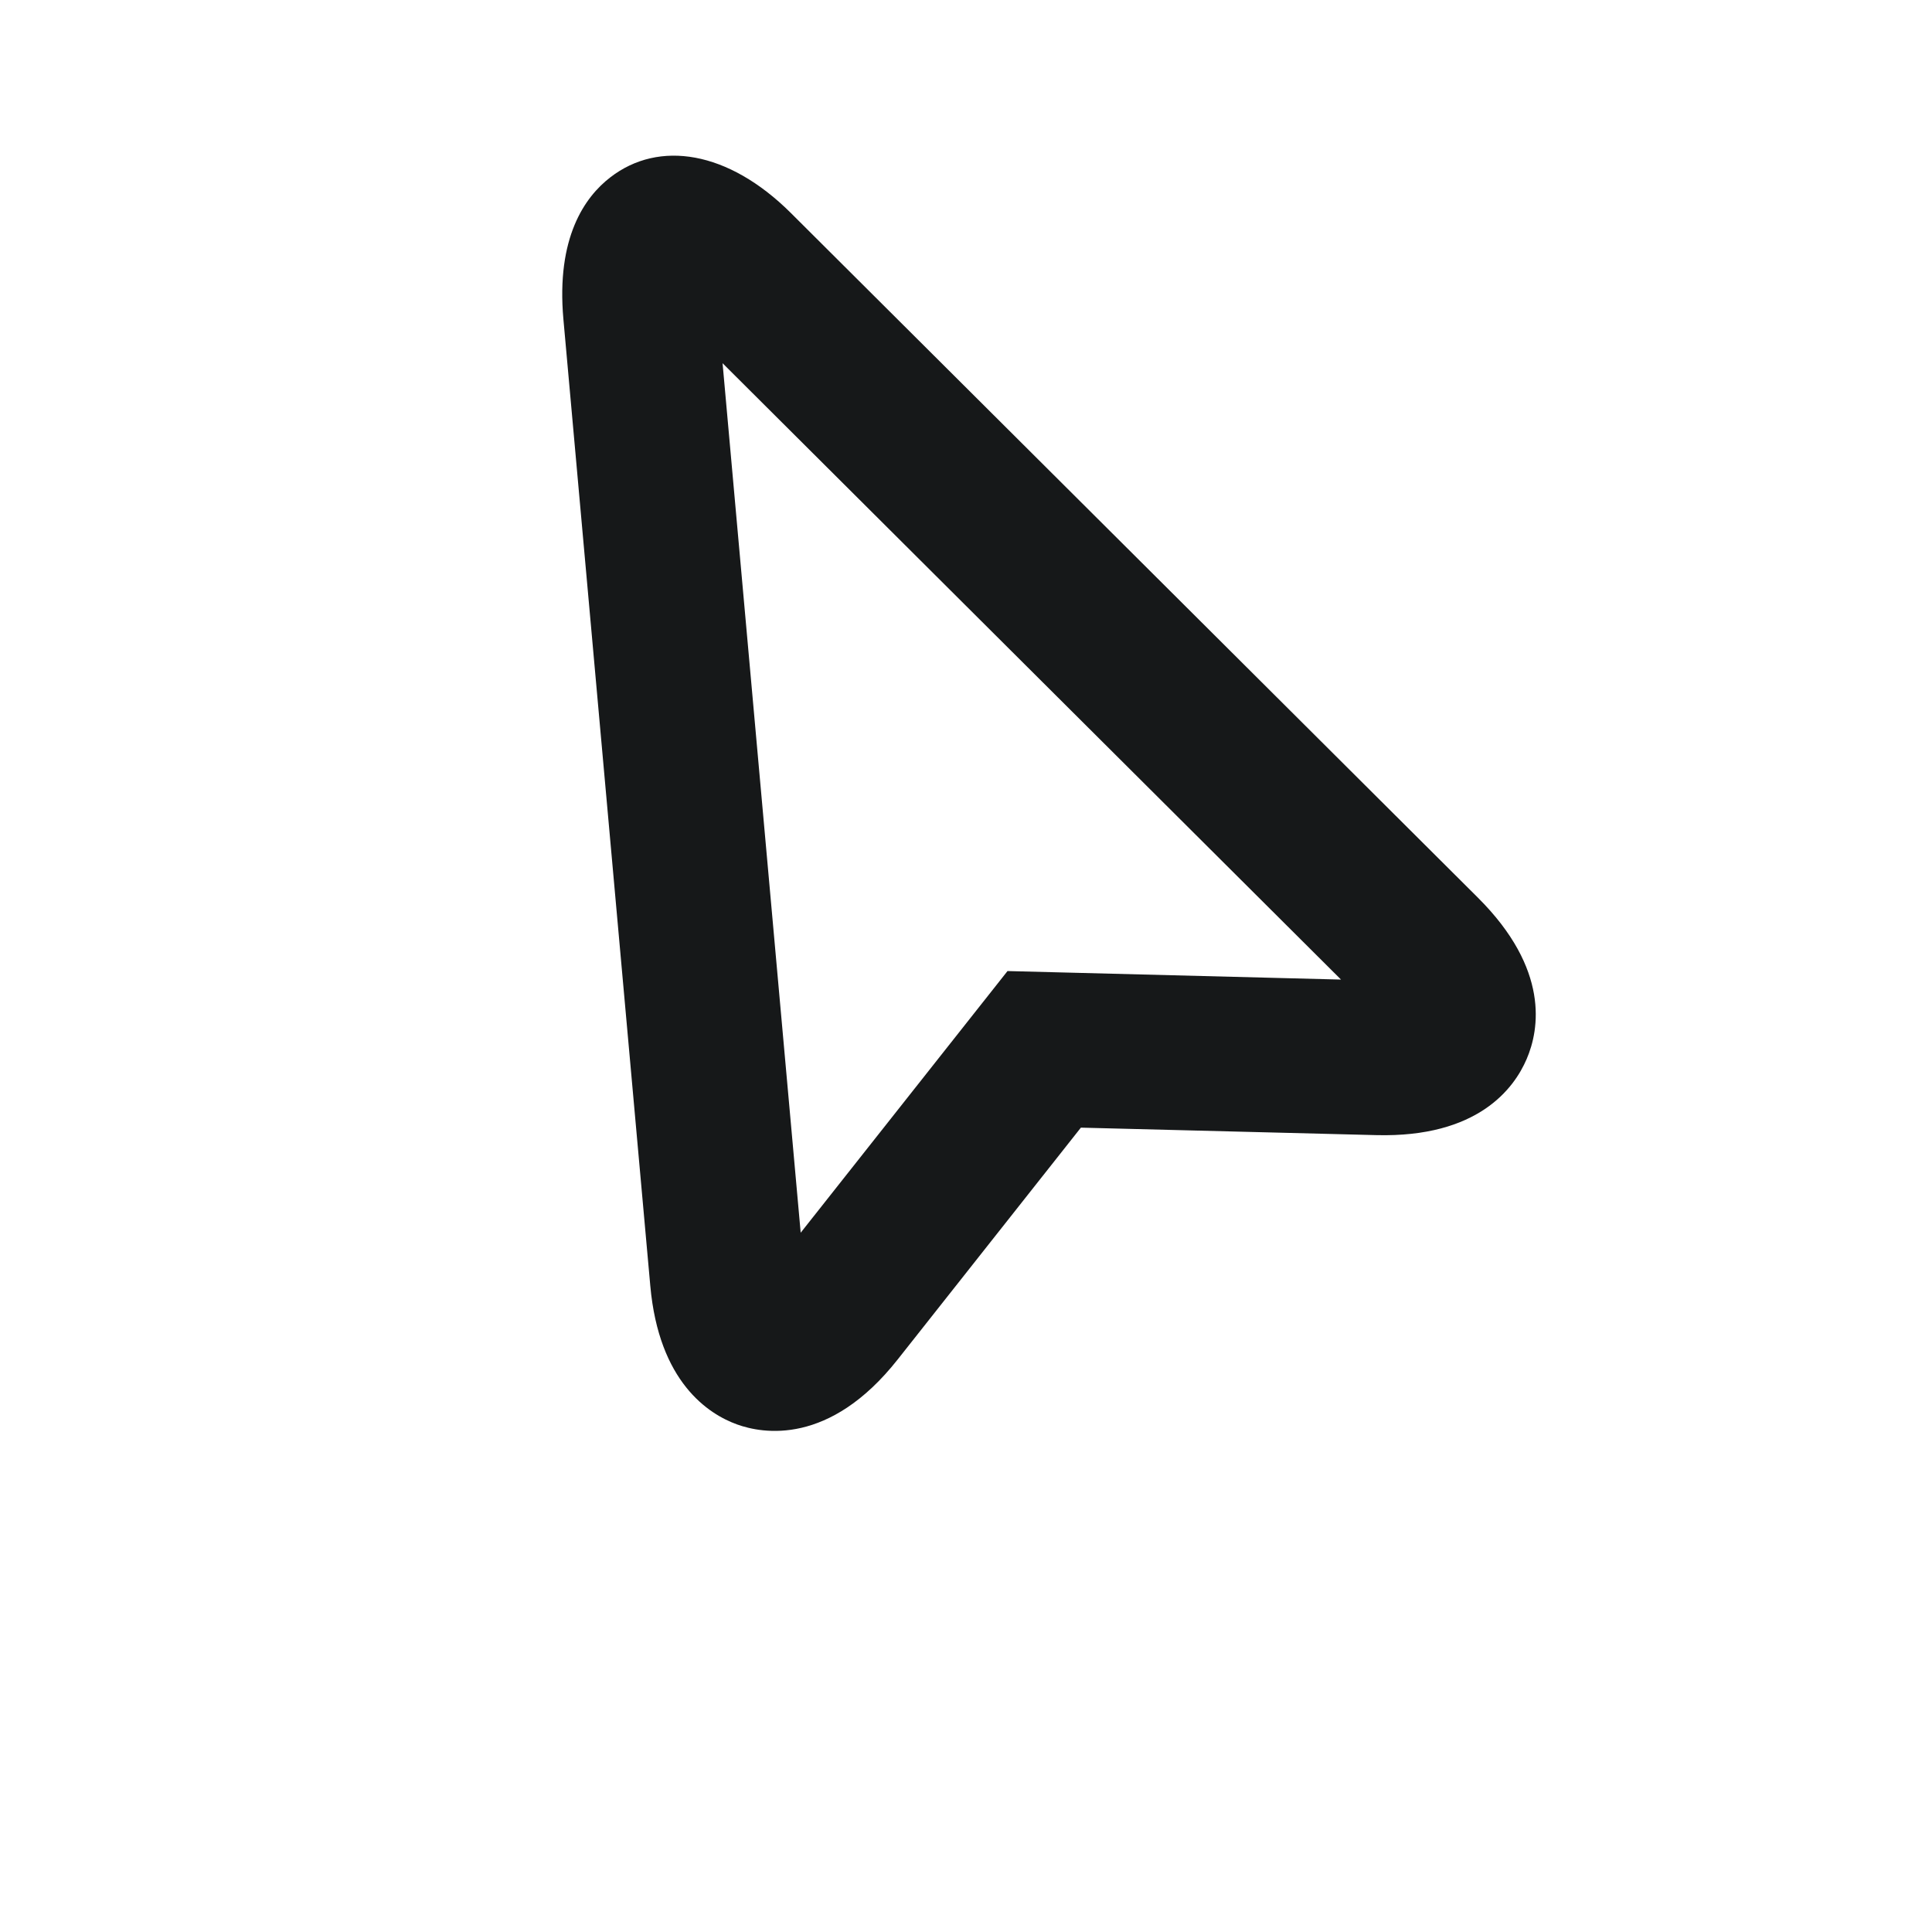
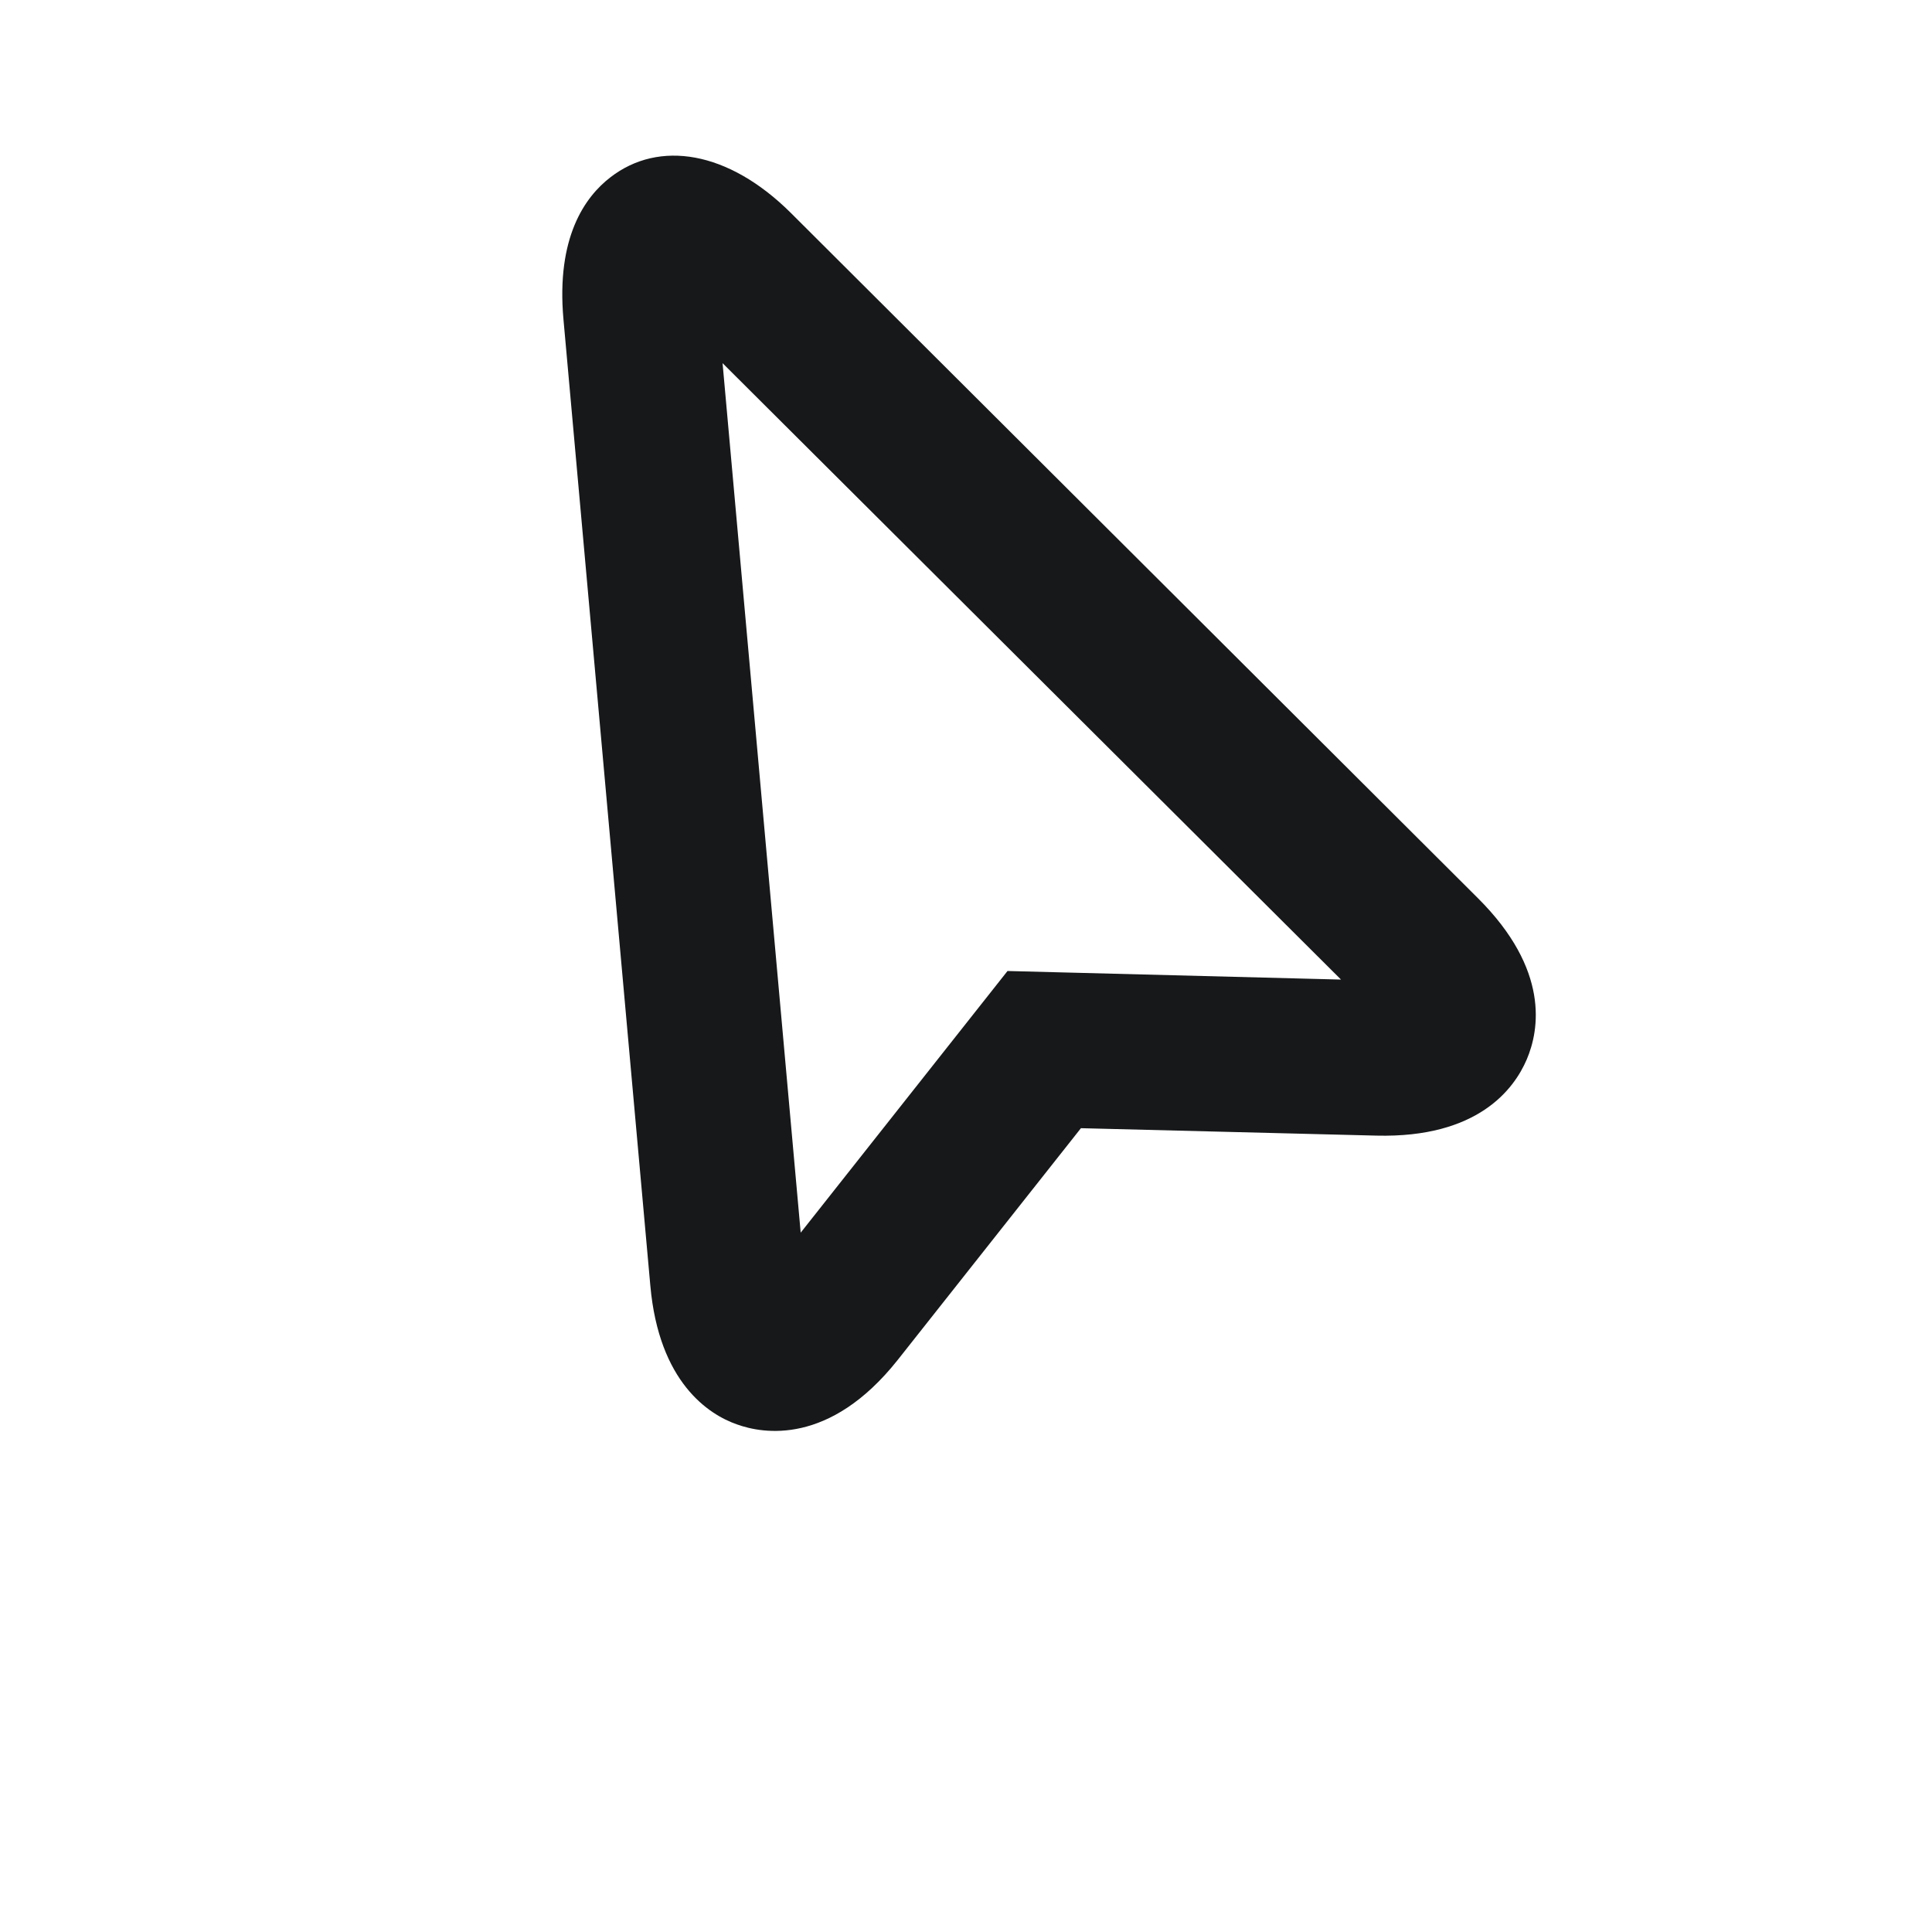
- <svg xmlns="http://www.w3.org/2000/svg" width="39" height="39" viewBox="0 0 39 39" fill="none">
-   <g filter="url(#filter0_d)">
-     <path d="M14.878 28.754C15.396 28.941 16.744 29.187 18.12 27.444L21.819 22.763L27.785 22.914C29.831 22.965 30.563 21.974 30.818 21.377C31.074 20.781 31.284 19.566 29.835 18.122L15.959 4.294C14.7 3.044 13.303 2.821 12.321 3.579C11.806 3.975 11.225 4.793 11.373 6.444L13.127 25.955C13.301 27.901 14.301 28.545 14.878 28.754ZM27.07 19.774L20.338 19.602L16.163 24.884L14.586 7.332L27.07 19.774Z" fill="#161819" />
+ <svg xmlns="http://www.w3.org/2000/svg" width="39" height="39" fill="none">
+   <g filter="url(#A)">
+     <path d="M14.878 28.754c.518.187 1.866.433 3.242-1.3l3.7-4.68 5.966.15c2.046.05 2.778-.94 3.033-1.537s.466-1.81-.984-3.255L15.96 4.294c-1.26-1.25-2.657-1.474-3.638-.715-.515.396-1.096 1.213-.948 2.865l1.754 19.51c.174 1.947 1.174 2.6 1.75 2.8zm12.192-8.98l-6.732-.173-4.175 5.282-1.577-17.552L27.07 19.774z" fill="#161819" />
  </g>
  <defs>
-     <filter id="filter0_d" x="0.231" y="0.526" width="38.48" height="38.474" filterUnits="userSpaceOnUse" color-interpolation-filters="sRGB">
-       <feFlood flood-opacity="0" result="BackgroundImageFix" />
-       <feColorMatrix in="SourceAlpha" type="matrix" values="0 0 0 0 0 0 0 0 0 0 0 0 0 0 0 0 0 0 127 0" />
+     <filter id="A" x=".231" y=".526" width="38.48" height="38.474" filterUnits="userSpaceOnUse" color-interpolation-filters="sRGB">
+       <feFlood flood-opacity="0" result="A" />
+       <feColorMatrix in="SourceAlpha" values="0 0 0 0 0 0 0 0 0 0 0 0 0 0 0 0 0 0 127 0" />
      <feOffset dy="2" />
      <feGaussianBlur stdDeviation="2" />
-       <feColorMatrix type="matrix" values="0 0 0 0 1 0 0 0 0 1 0 0 0 0 1 0 0 0 0.25 0" />
-       <feBlend mode="normal" in2="BackgroundImageFix" result="effect1_dropShadow" />
-       <feBlend mode="normal" in="SourceGraphic" in2="effect1_dropShadow" result="shape" />
+       <feColorMatrix values="0 0 0 0 1 0 0 0 0 1 0 0 0 0 1 0 0 0 0.25 0" />
+       <feBlend in2="A" />
+       <feBlend in="SourceGraphic" />
    </filter>
  </defs>
</svg>
